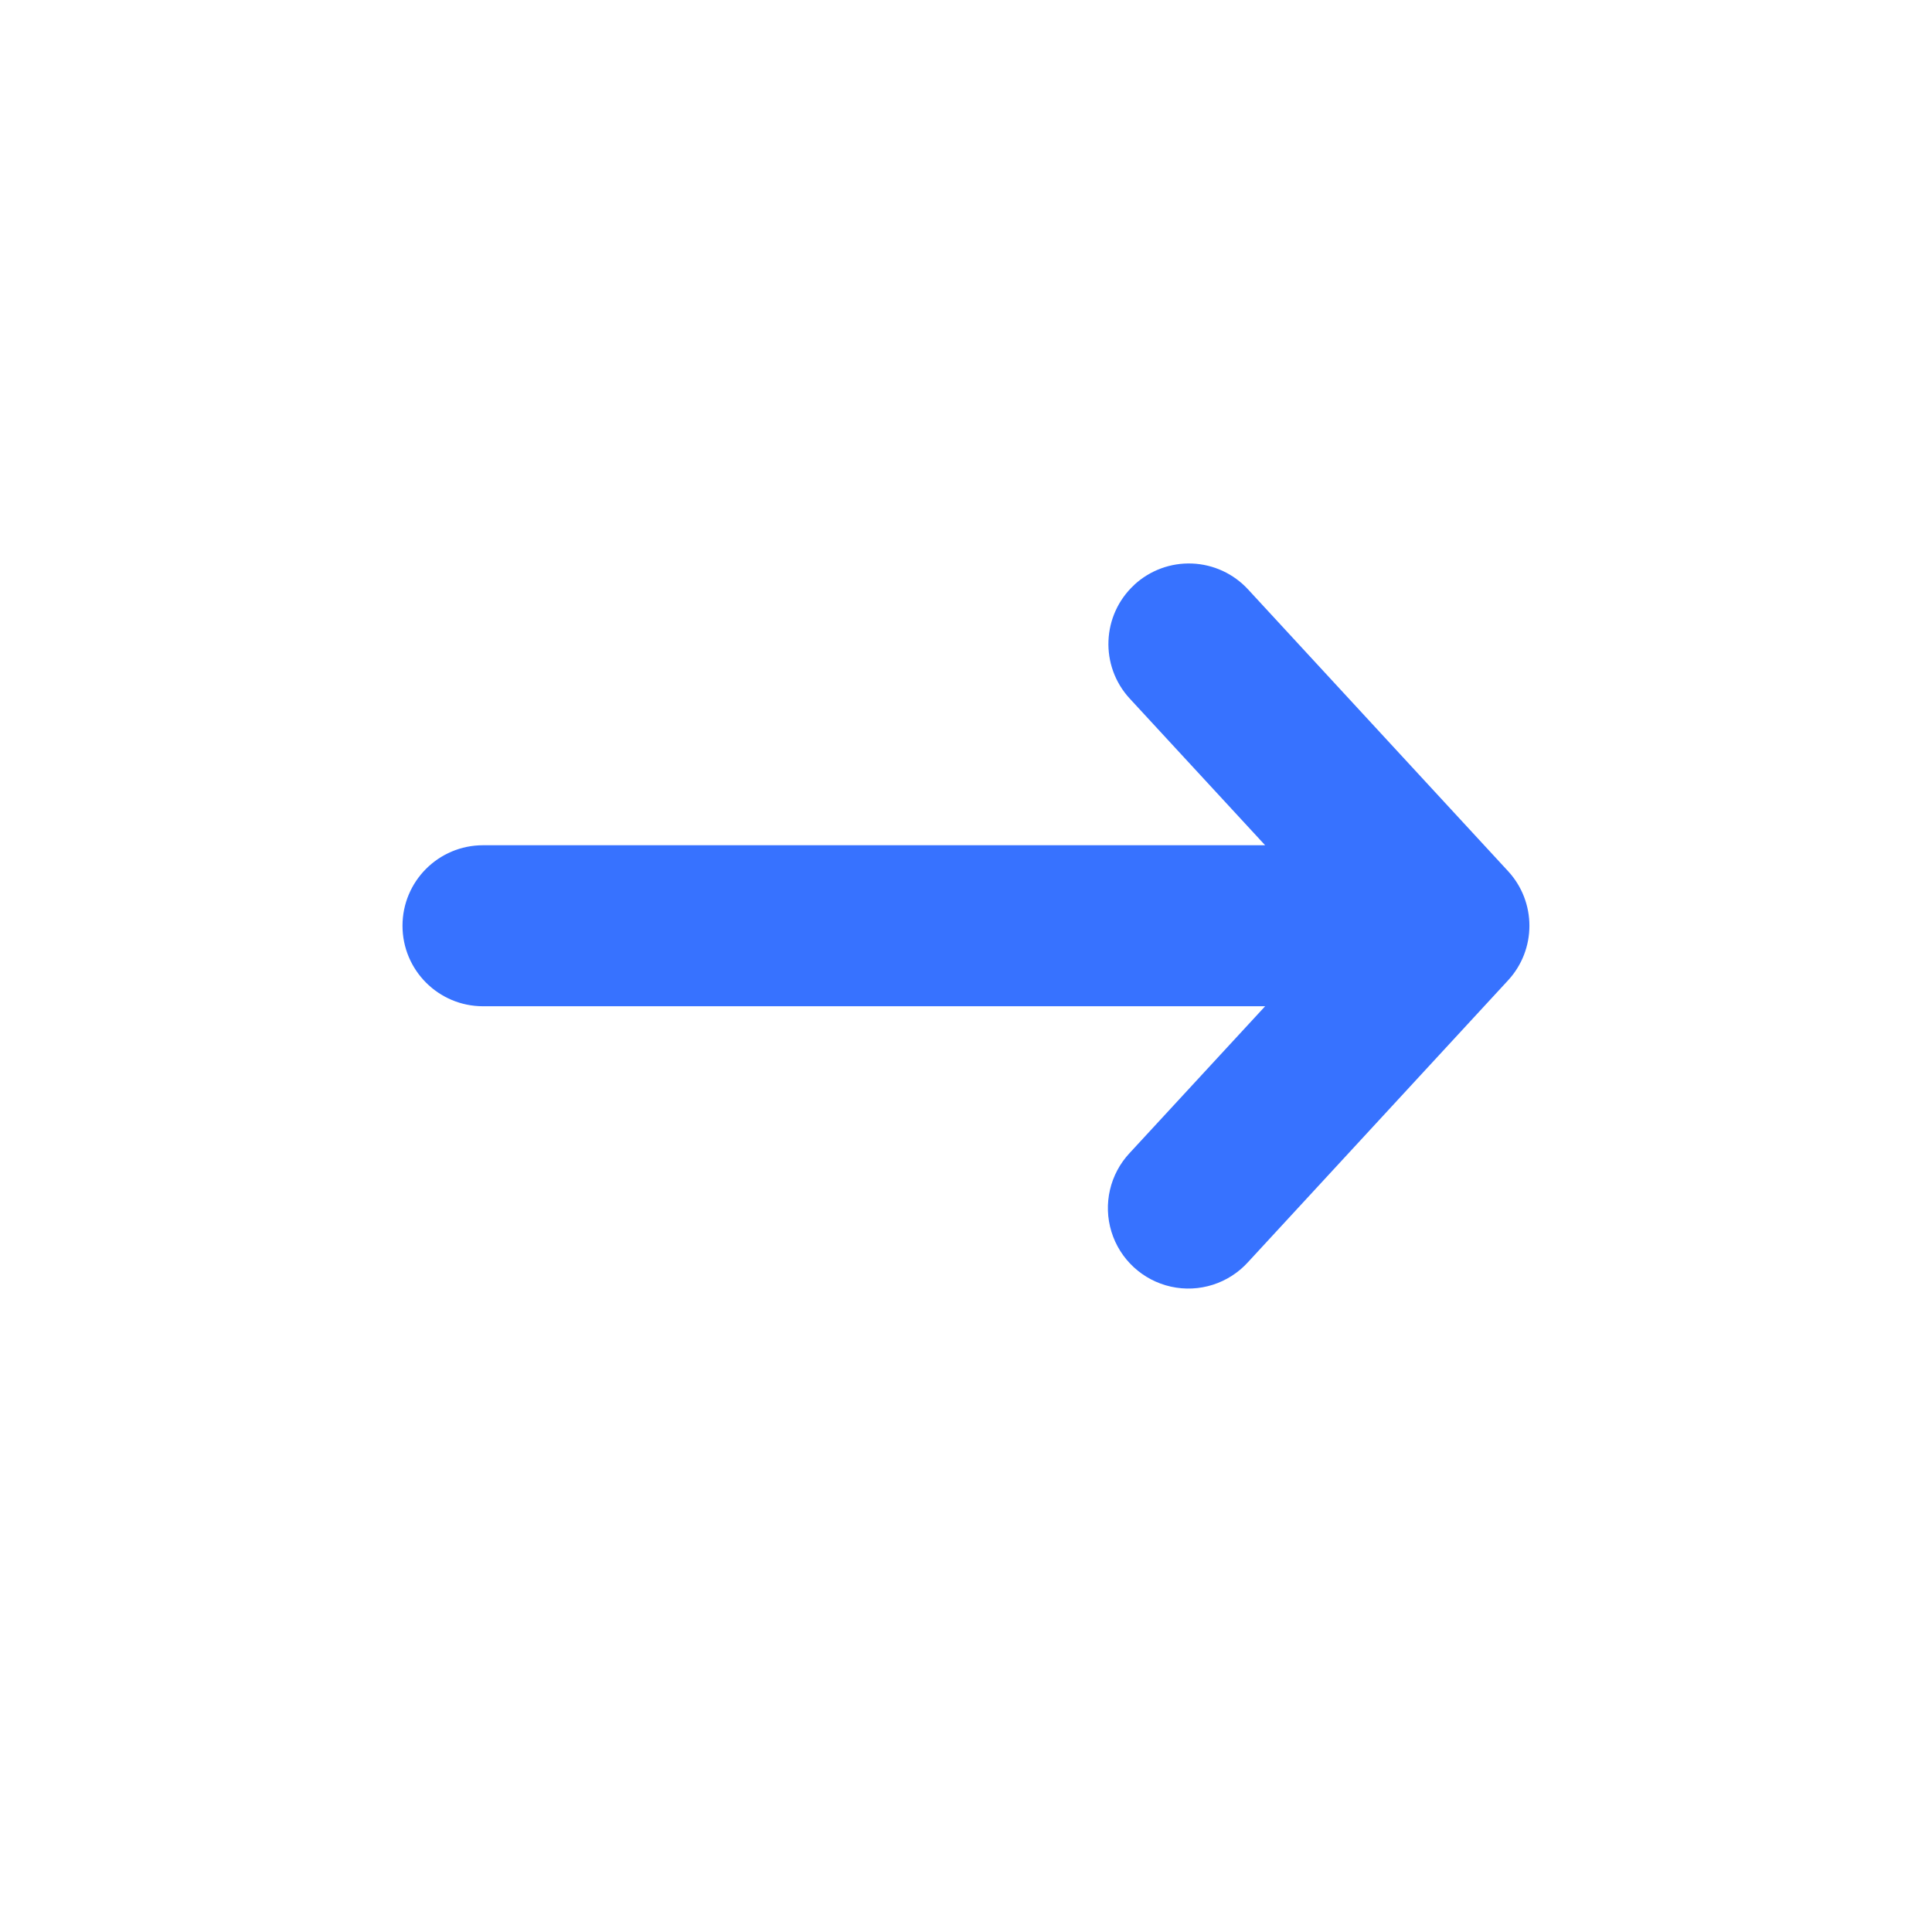
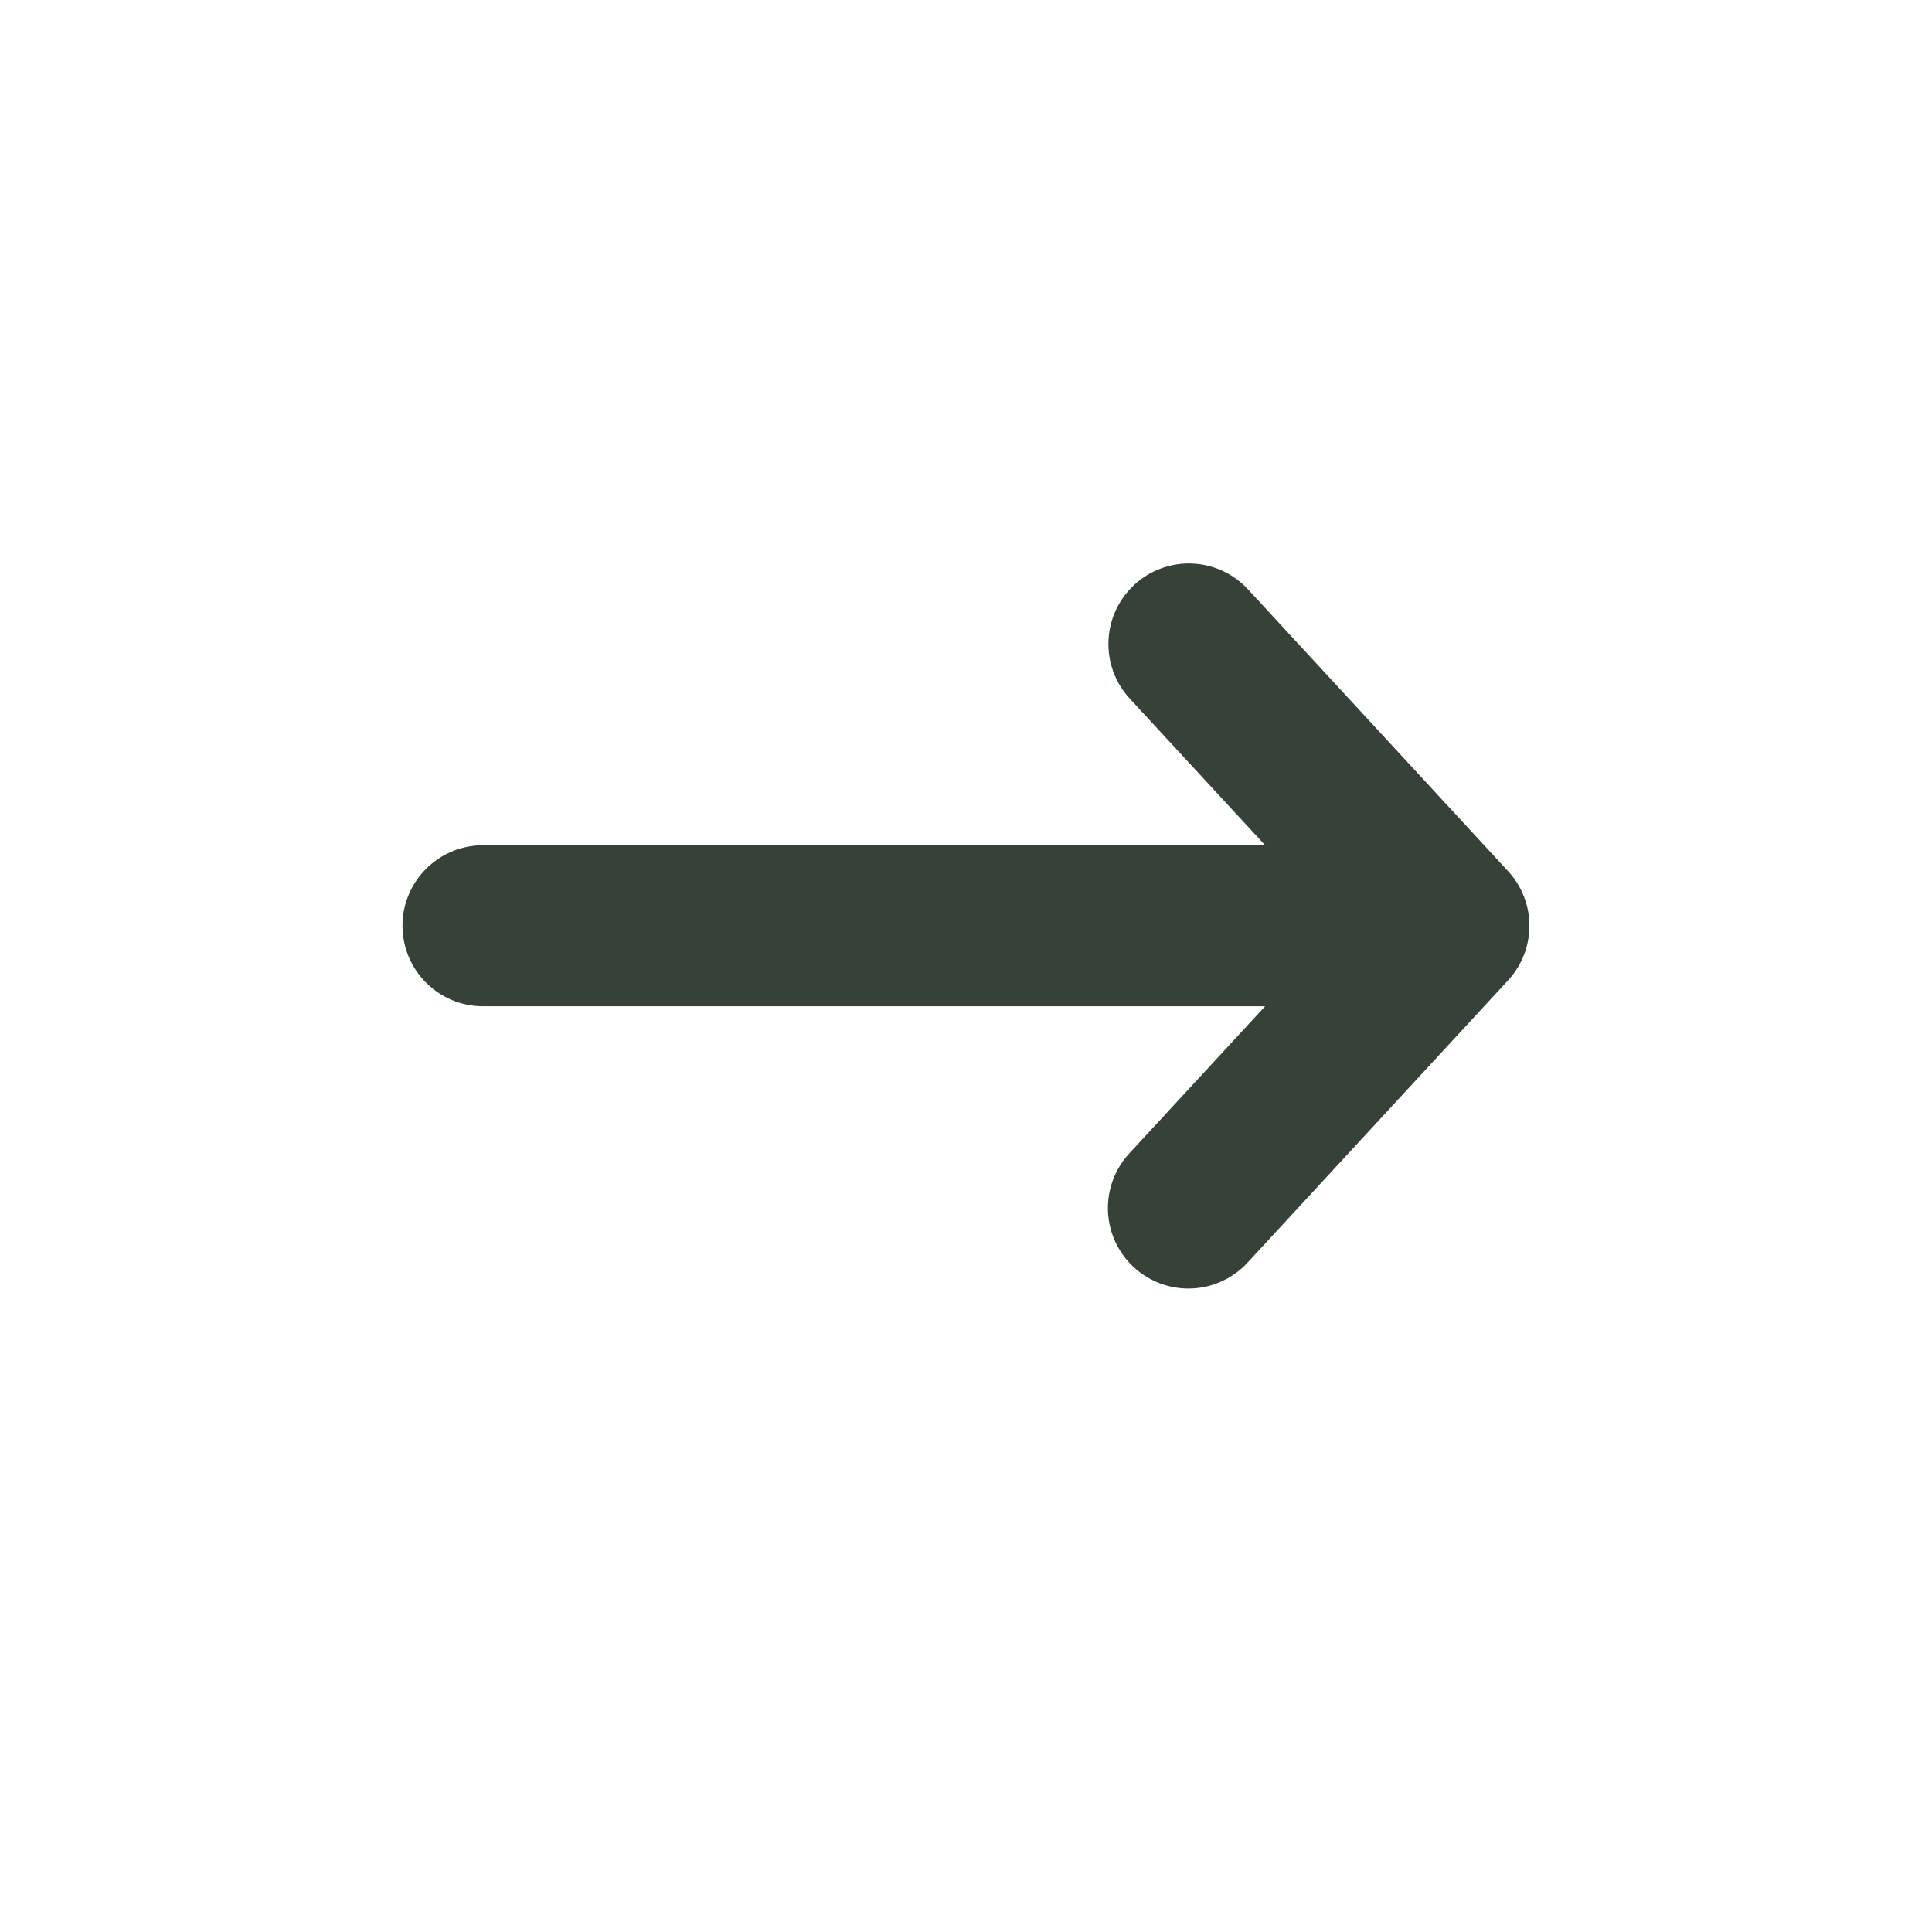
<svg xmlns="http://www.w3.org/2000/svg" width="24" height="24" viewBox="0 0 24 24" class="fill-current">
-   <path fill="#3772FF" fill-rule="evenodd" clip-rule="evenodd" d="M14.09 7.265a1 1 0 0 1 1.414.057l3.23 3.5a1 1 0 0 1 0 1.356l-3.23 3.5a1 1 0 1 1-1.47-1.356l1.682-1.822H6a1 1 0 0 1 0-2h9.716l-1.682-1.822a1 1 0 0 1 .057-1.413z" />
+   <path fill="#364237" fill-rule="evenodd" clip-rule="evenodd" d="M14.09 7.265a1 1 0 0 1 1.414.057l3.23 3.5a1 1 0 0 1 0 1.356l-3.23 3.5a1 1 0 1 1-1.47-1.356l1.682-1.822H6a1 1 0 0 1 0-2h9.716l-1.682-1.822a1 1 0 0 1 .057-1.413z" />
</svg>
